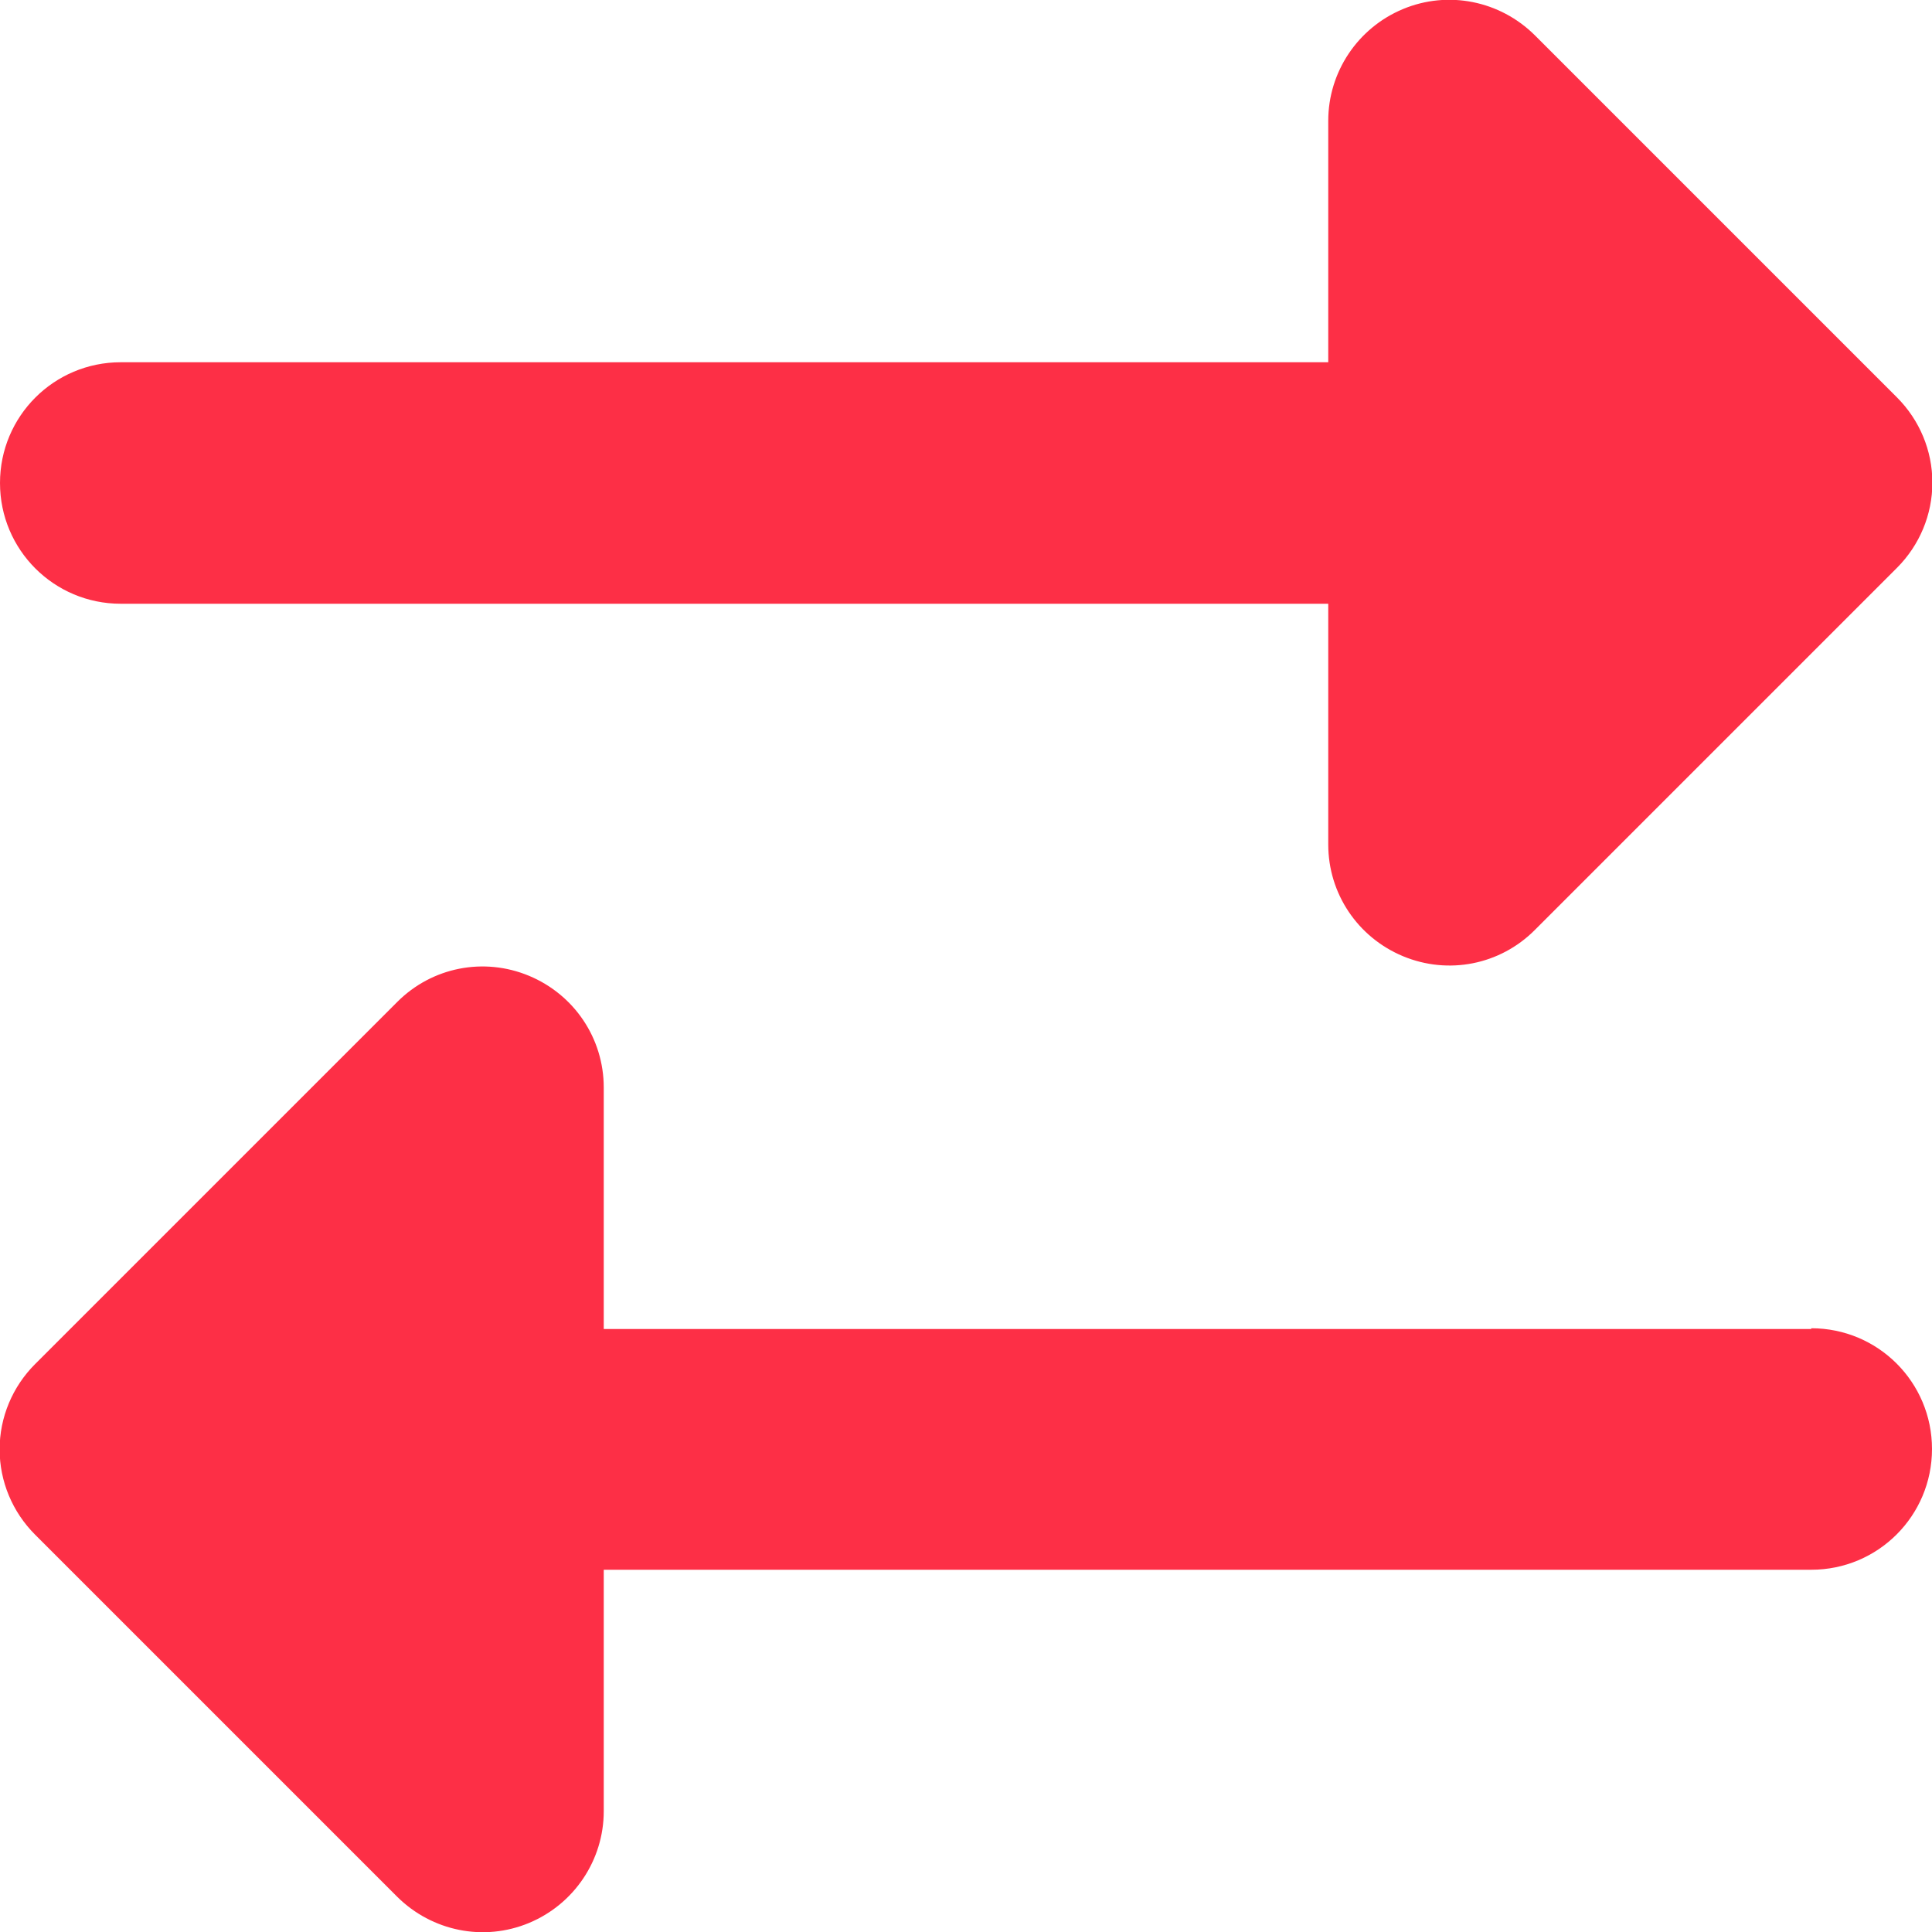
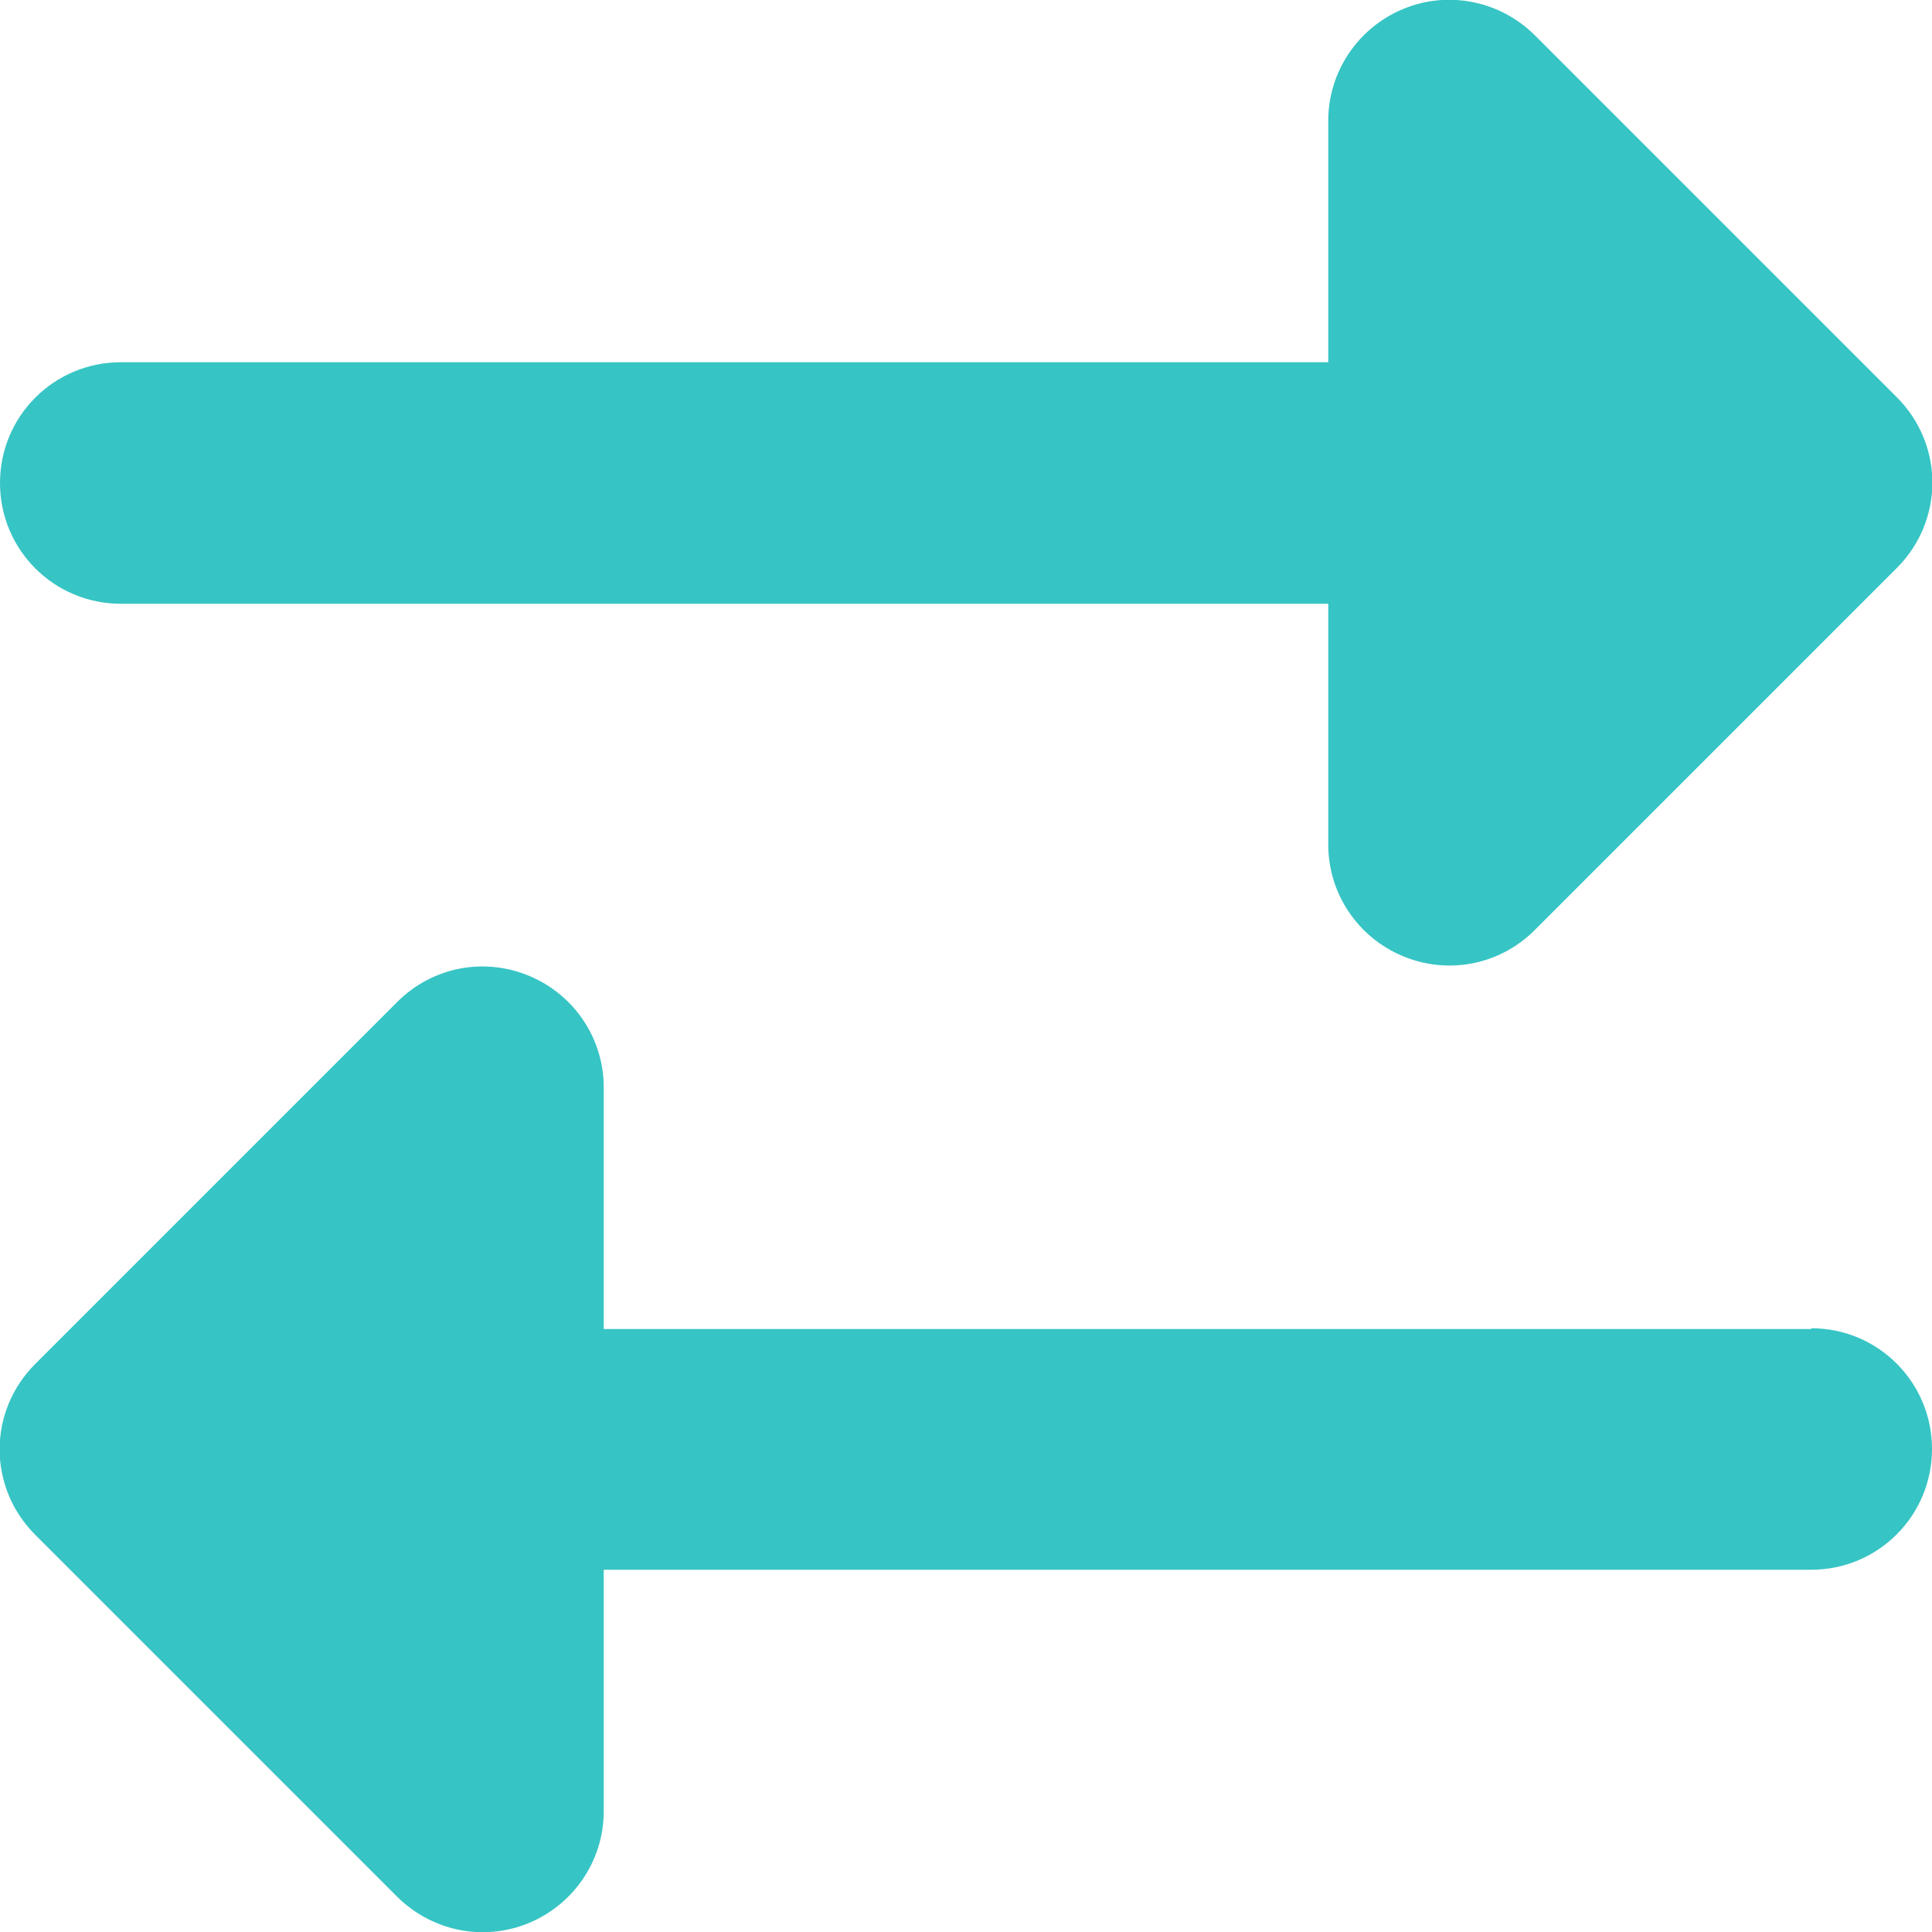
<svg xmlns="http://www.w3.org/2000/svg" height="16" width="16" viewBox="0 0 512 512">
-   <path opacity="1" fill="#fd2f46" d="M32 96l320 0V32c0-12.9 7.8-24.6 19.8-29.6s25.7-2.2 34.9 6.9l96 96c6 6 9.4 14.1 9.4 22.6s-3.4 16.6-9.4 22.6l-96 96c-9.2 9.2-22.9 11.9-34.9 6.9s-19.8-16.6-19.8-29.6V160L32 160c-17.7 0-32-14.3-32-32s14.3-32 32-32zM480 352c17.7 0 32 14.3 32 32s-14.3 32-32 32H160v64c0 12.9-7.8 24.6-19.8 29.6s-25.7 2.2-34.9-6.9l-96-96c-6-6-9.4-14.1-9.4-22.6s3.4-16.6 9.4-22.6l96-96c9.2-9.2 22.9-11.9 34.9-6.9s19.8 16.6 19.8 29.6l0 64H480z" />
+   <path opacity="1" fill="#37c4c4" d="M32 96l320 0V32c0-12.9 7.8-24.6 19.8-29.6s25.7-2.2 34.9 6.9l96 96c6 6 9.4 14.1 9.4 22.6s-3.4 16.6-9.4 22.6l-96 96c-9.2 9.2-22.9 11.9-34.9 6.9s-19.8-16.6-19.8-29.6V160L32 160c-17.7 0-32-14.3-32-32s14.3-32 32-32zM480 352c17.7 0 32 14.3 32 32s-14.3 32-32 32H160v64c0 12.9-7.8 24.6-19.8 29.6s-25.7 2.2-34.9-6.9l-96-96c-6-6-9.4-14.1-9.4-22.6s3.4-16.6 9.4-22.6l96-96c9.2-9.2 22.9-11.9 34.9-6.9s19.8 16.6 19.8 29.6l0 64H480z" />
</svg>
